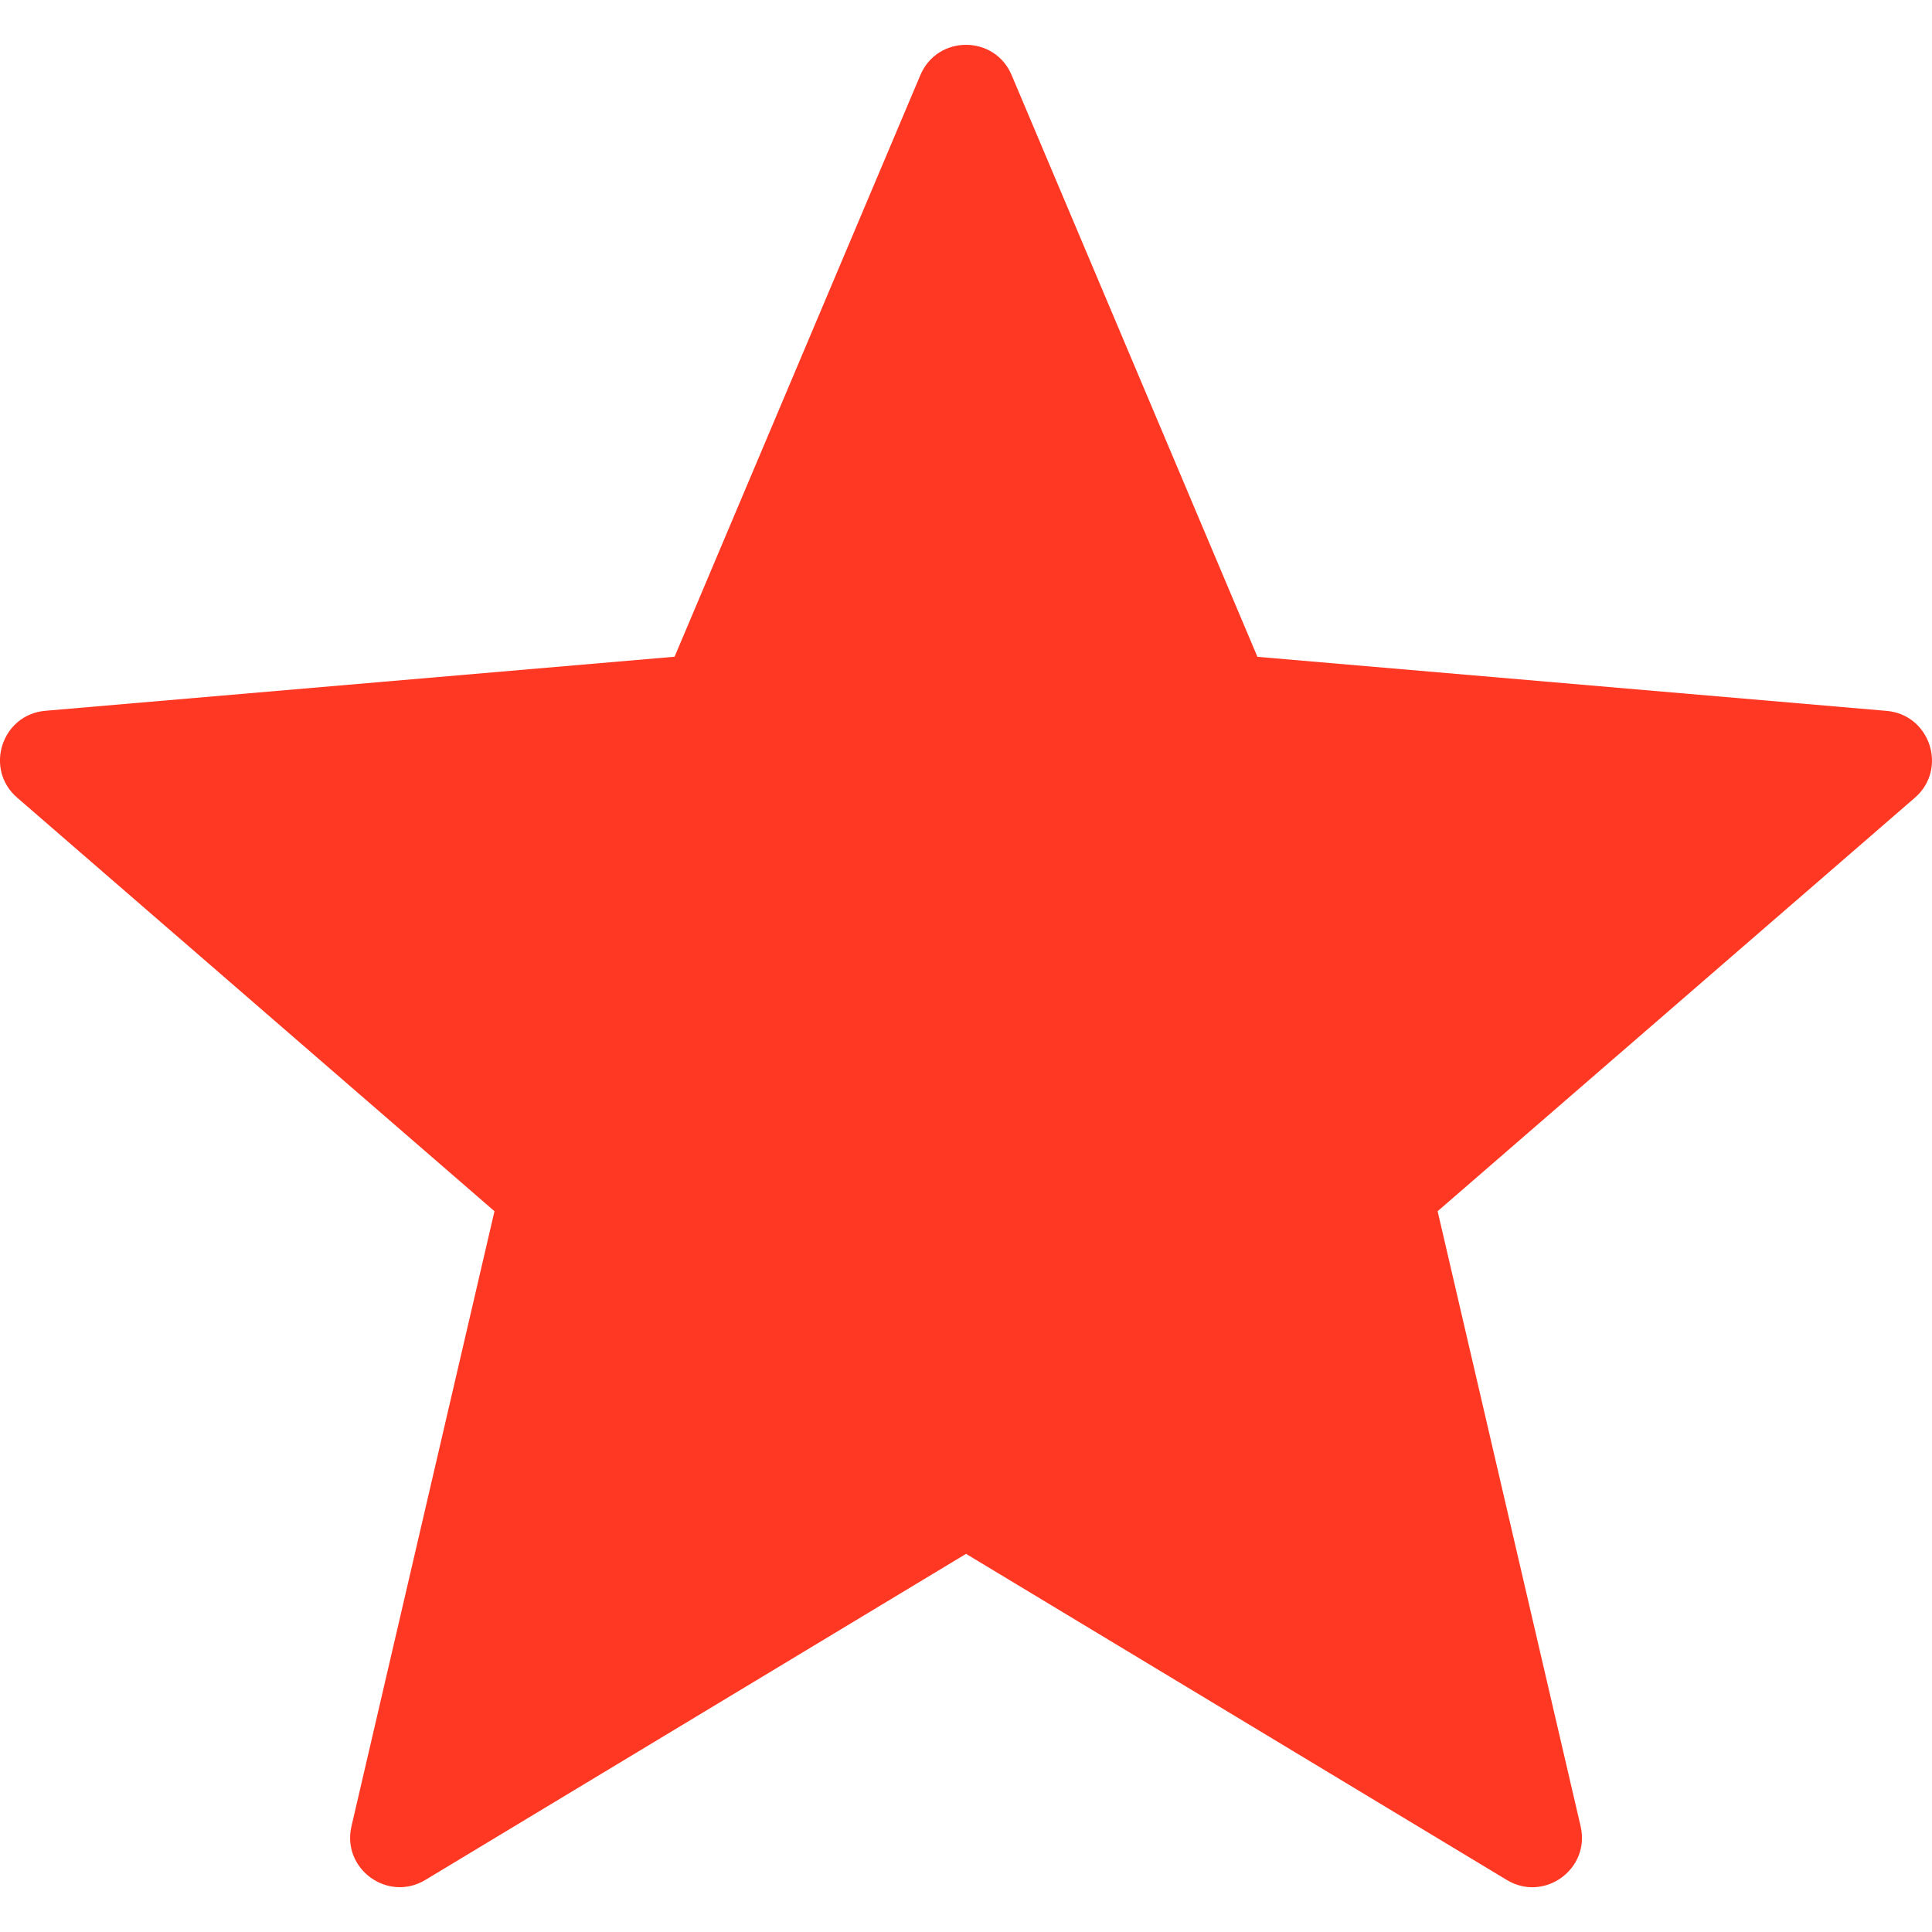
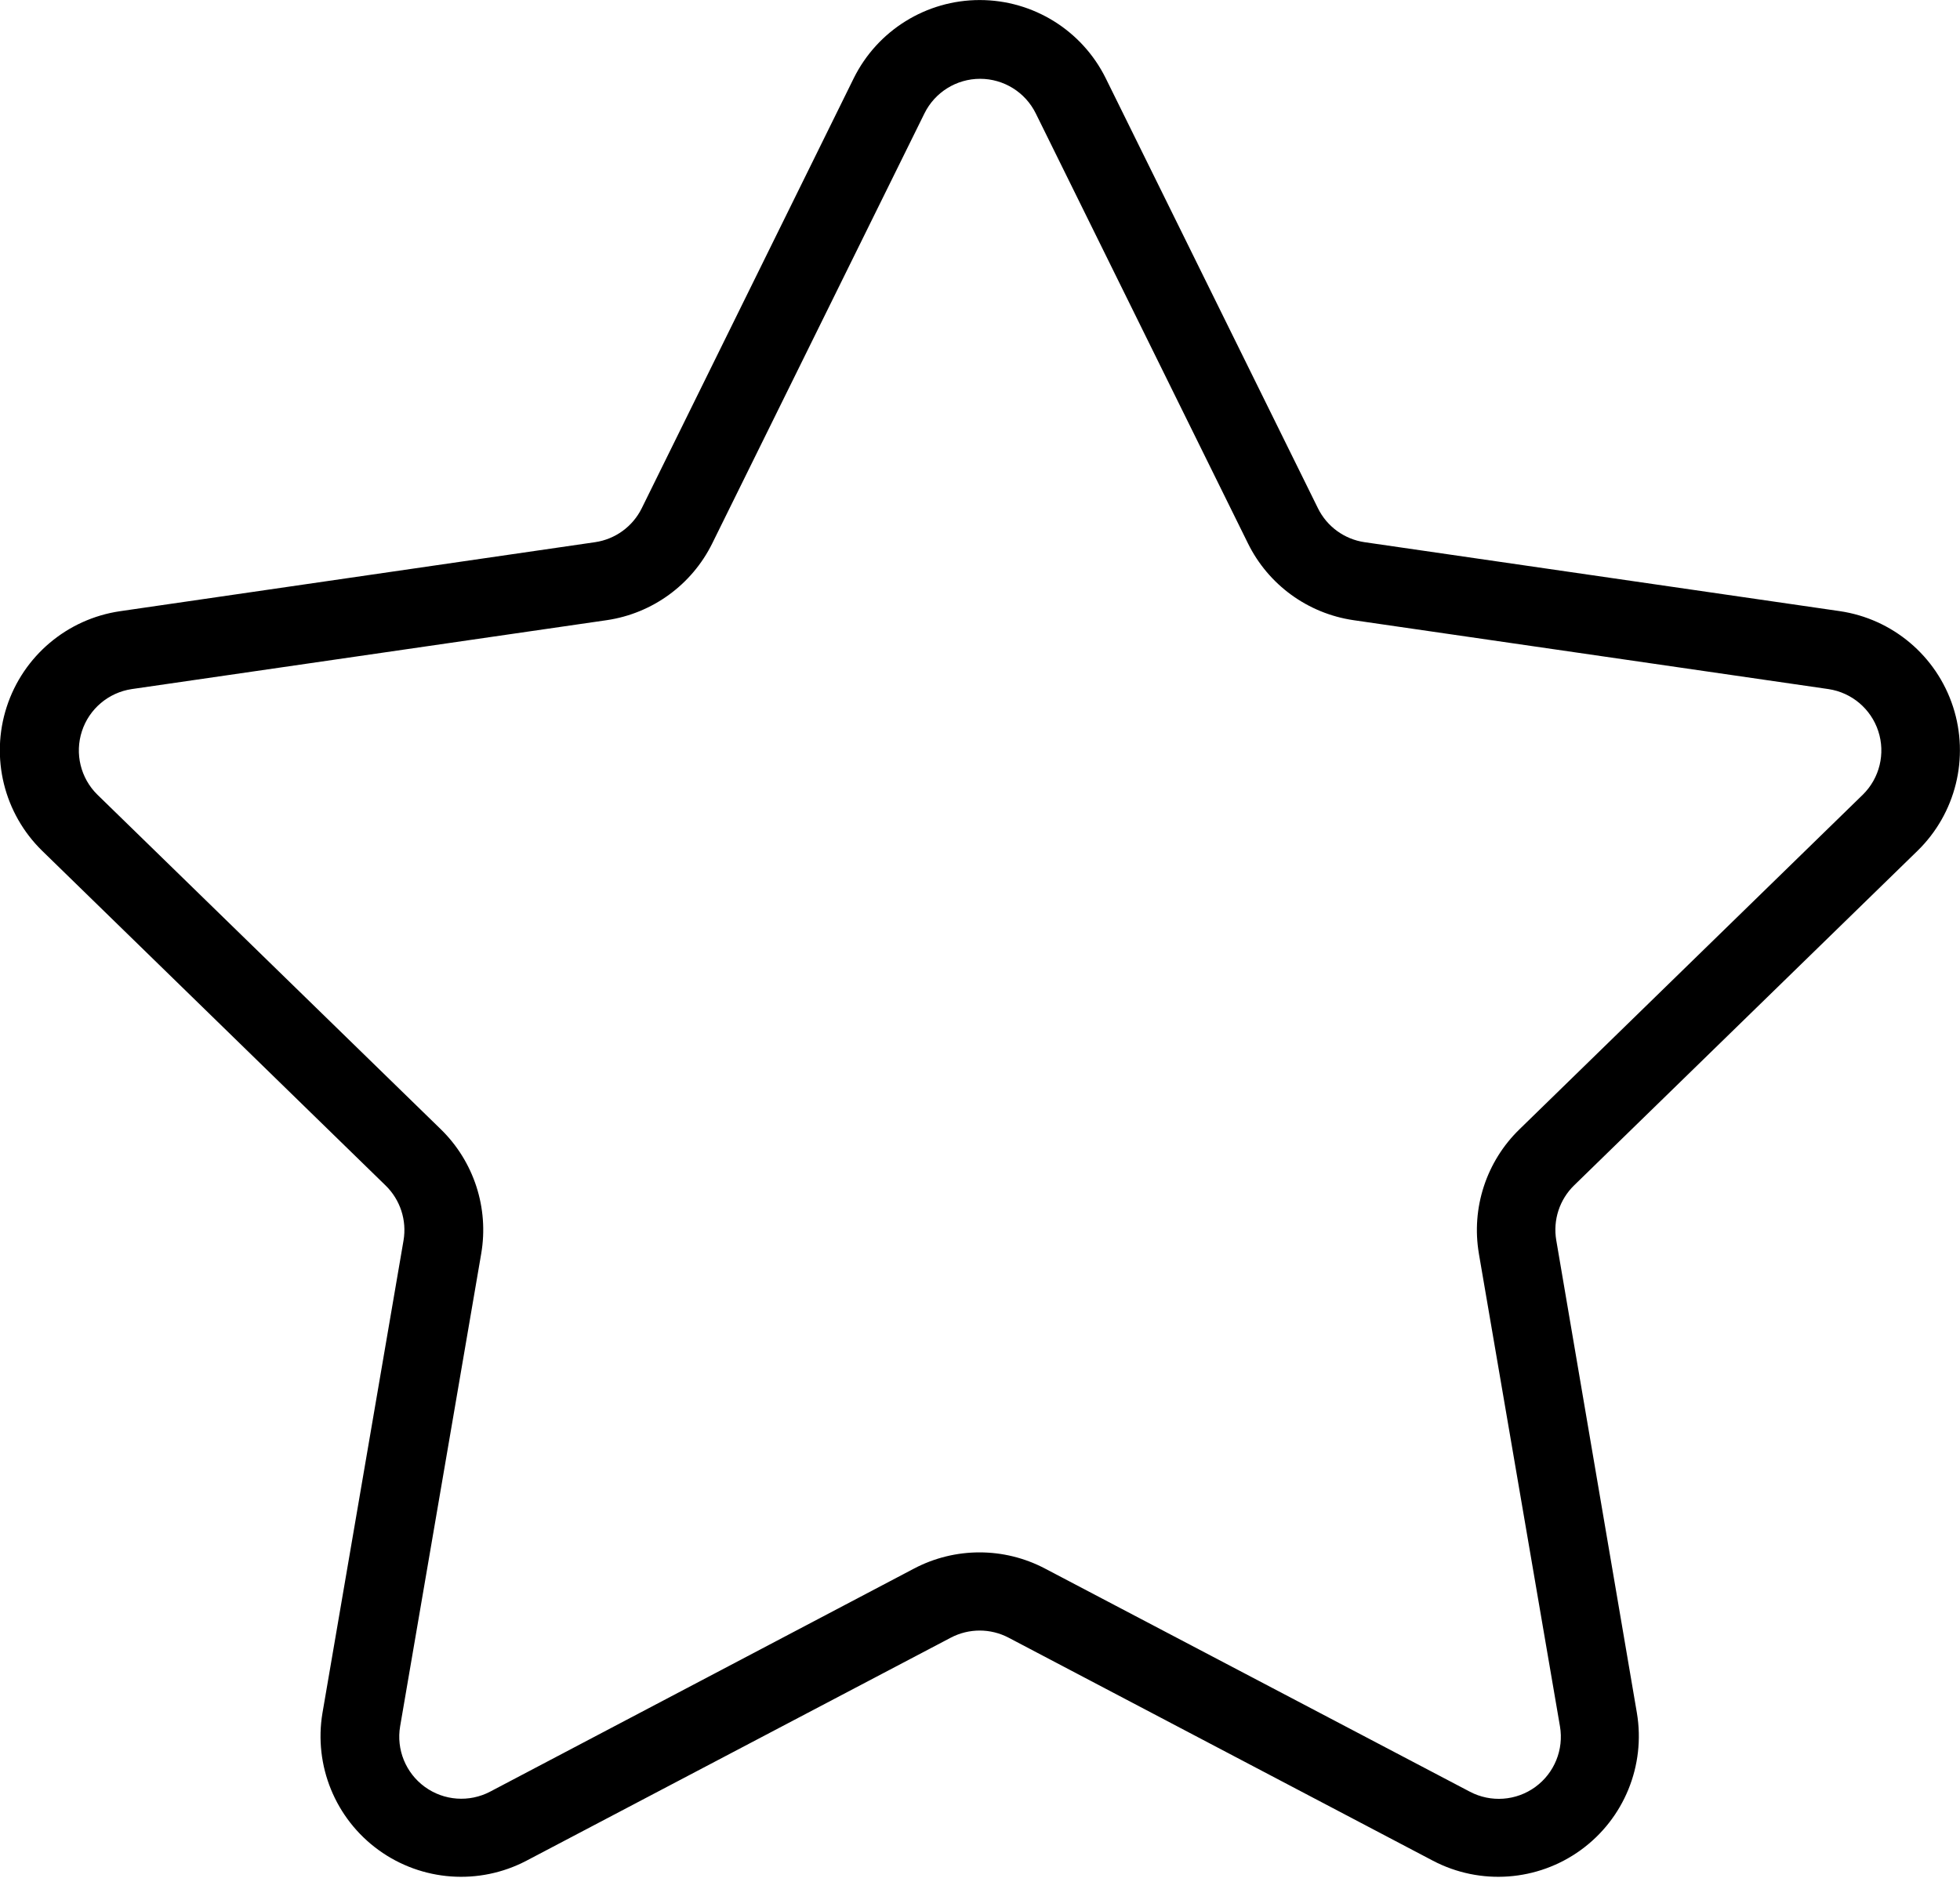
- <svg xmlns="http://www.w3.org/2000/svg" version="1.1" viewBox="0 0 19.481 19.481" enable-background="new 0 0 19.481 19.481" width="512px" height="512px">
-   <g>
-     <g>
-       <path d="m10.201,.758l2.478,5.865 6.344,.545c0.44,0.038 0.619,0.587 0.285,0.876l-4.812,4.169 1.442,6.202c0.1,0.431-0.367,0.77-0.745,0.541l-5.452-3.288-5.452,3.288c-0.379,0.228-0.845-0.111-0.745-0.541l1.442-6.202-4.813-4.17c-0.334-0.289-0.156-0.838 0.285-0.876l6.344-.545 2.478-5.864c0.172-0.408 0.749-0.408 0.921,0z" data-original="#000000" class="active-path" data-old_color="#000000" fill="#FF3823" />
-     </g>
-   </g>
+ <svg xmlns="http://www.w3.org/2000/svg" width="18.569" height="17.791" viewBox="0 0 18.569 17.791">
+   <path d="M18.166 8.063a1.332 1.332 0 0 0-.738-2.272l-4.5-.653a.587.587 0 0 1-.442-.322L10.476.742a1.332 1.332 0 0 0-2.388 0L6.08 4.816a.588.588 0 0 1-.443.322l-4.5.654A1.332 1.332 0 0 0 .4 8.063l3.253 3.171a.589.589 0 0 1 .17.521l-.768 4.478a1.332 1.332 0 0 0 1.932 1.4l4.021-2.114a.589.589 0 0 1 .547 0l4.021 2.114a1.332 1.332 0 0 0 1.932-1.4l-.764-4.48a.588.588 0 0 1 .17-.521zm-4.155 3.818l.768 4.478a.588.588 0 0 1-.853.62L9.9 14.864a1.332 1.332 0 0 0-1.24 0l-4.016 2.114a.588.588 0 0 1-.853-.62l.768-4.478a1.332 1.332 0 0 0-.383-1.179L.922 7.53a.588.588 0 0 1 .326-1l4.5-.653a1.33 1.33 0 0 0 1-.728l2.01-4.074a.588.588 0 0 1 1.055 0l2.01 4.074a1.329 1.329 0 0 0 1 .728l4.5.653a.588.588 0 0 1 .326 1l-3.253 3.171a1.331 1.331 0 0 0-.385 1.179z" />
</svg>
